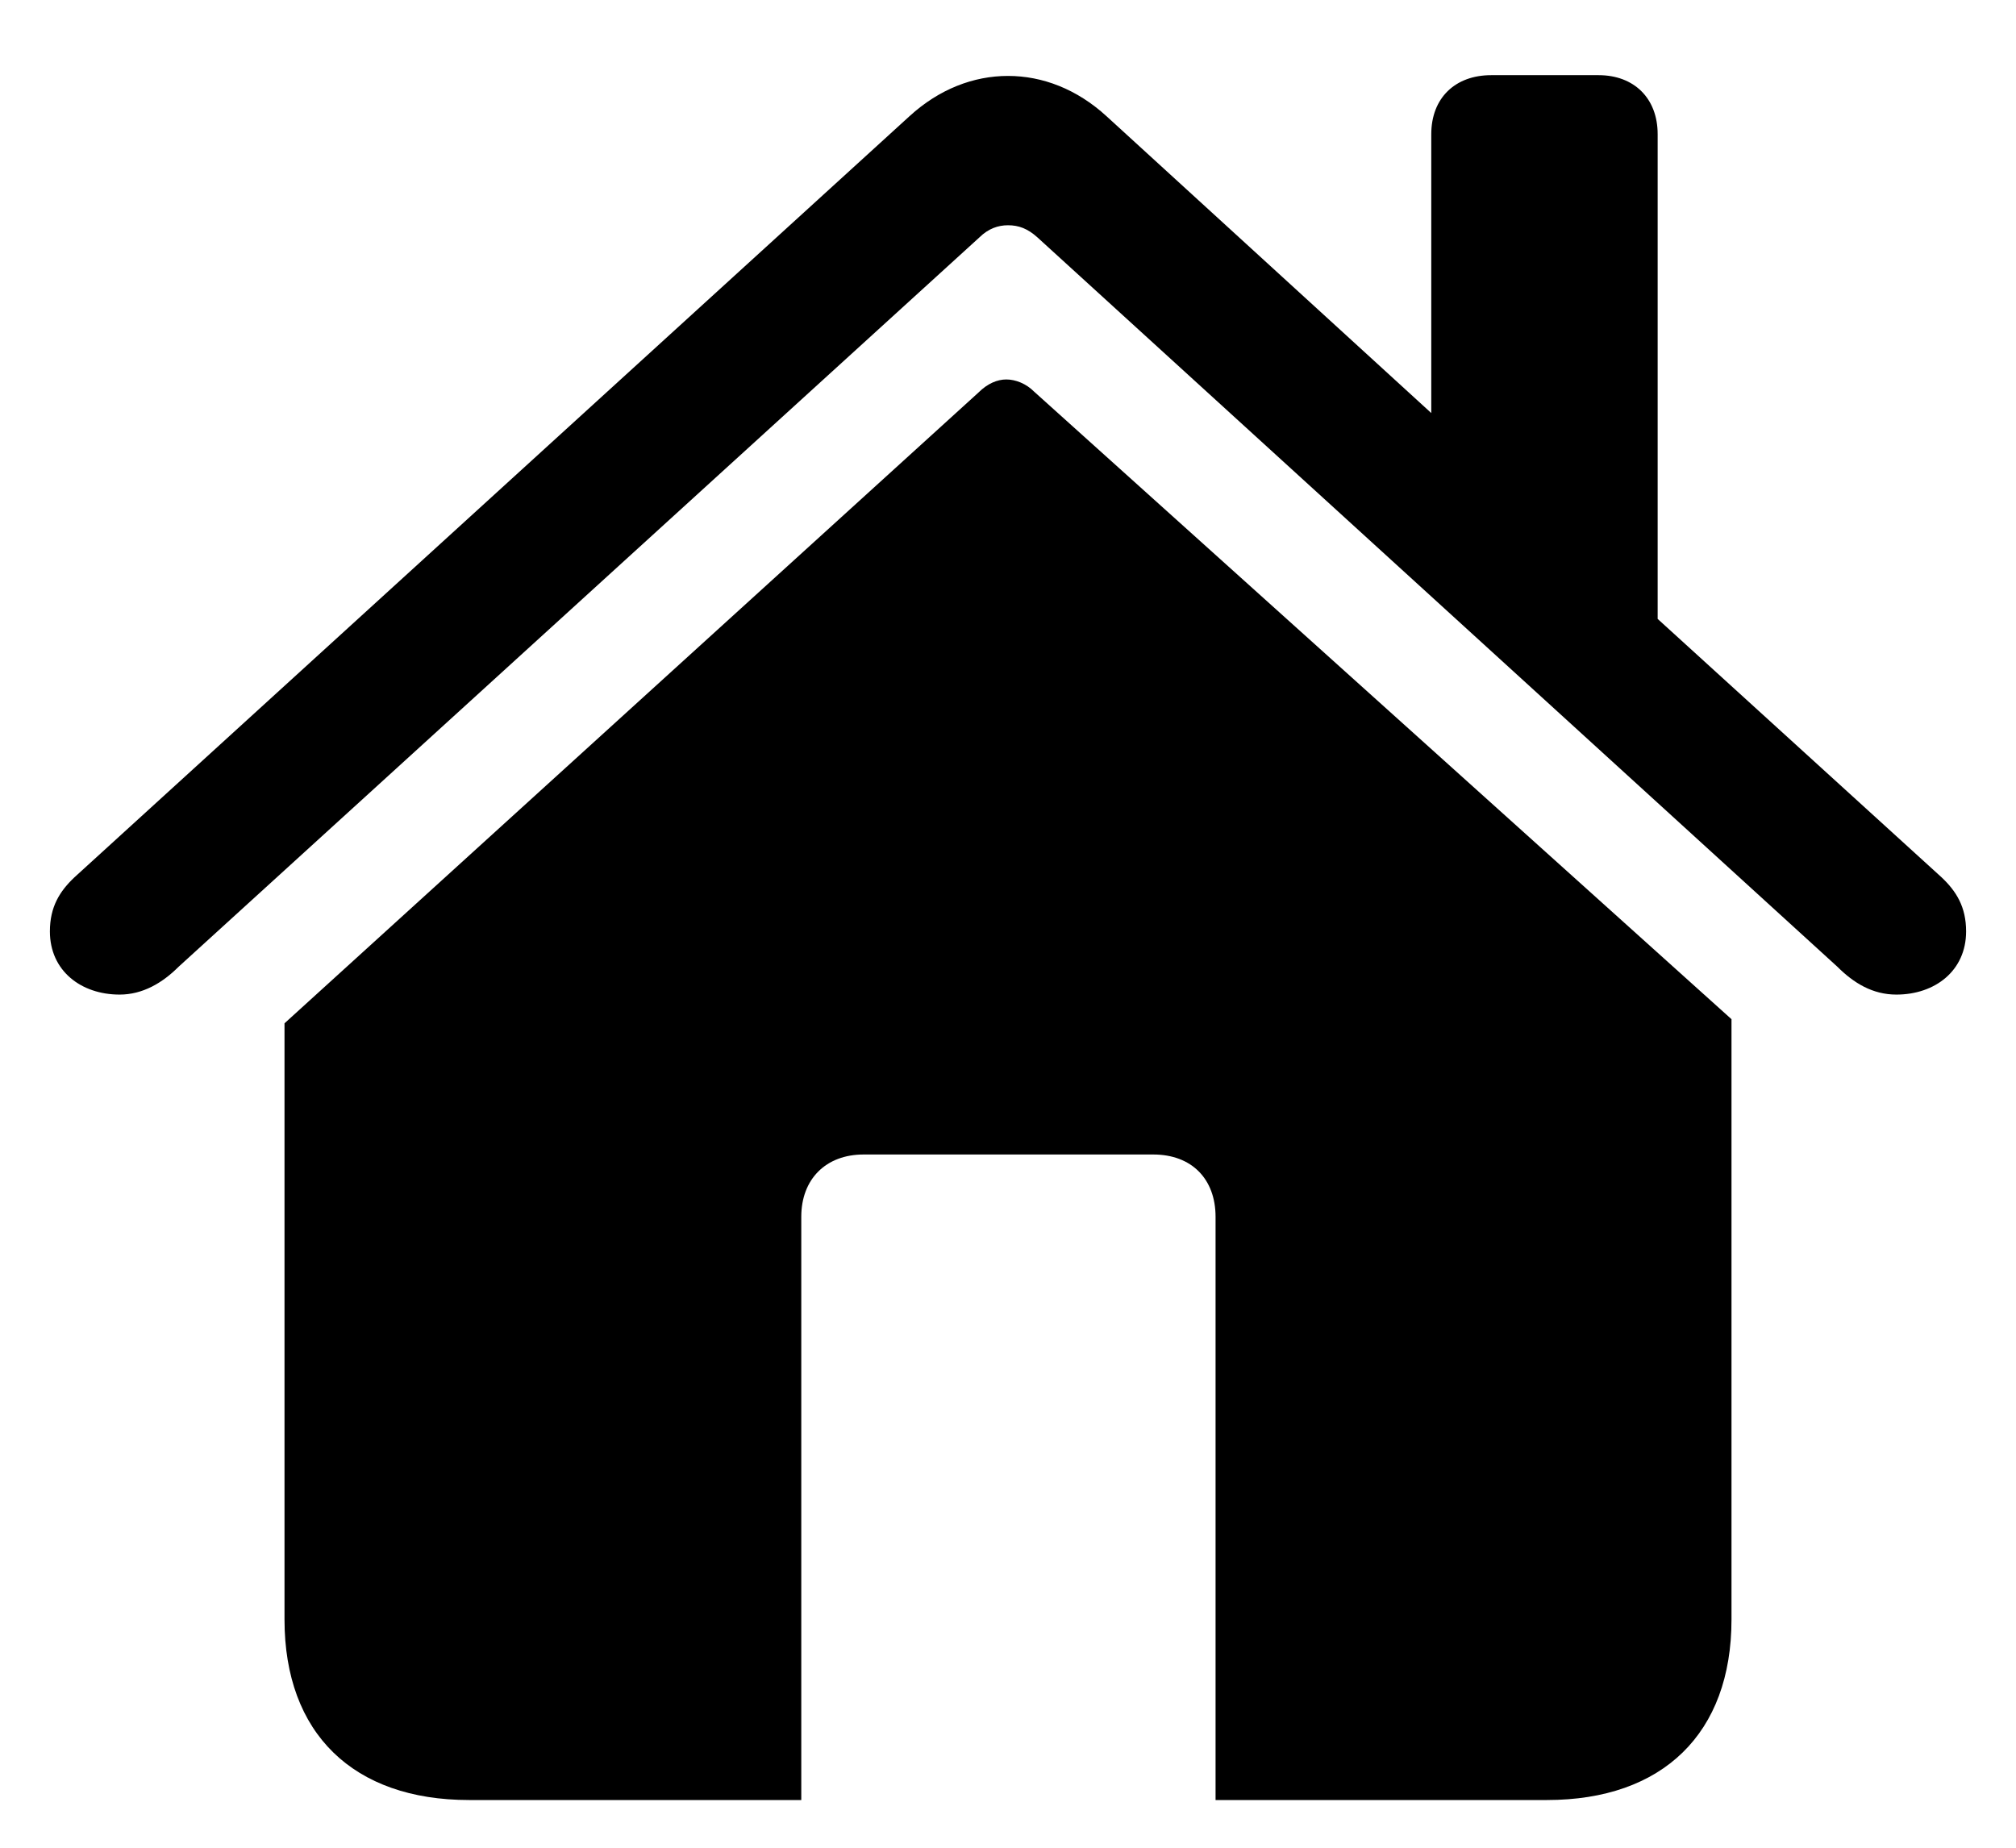
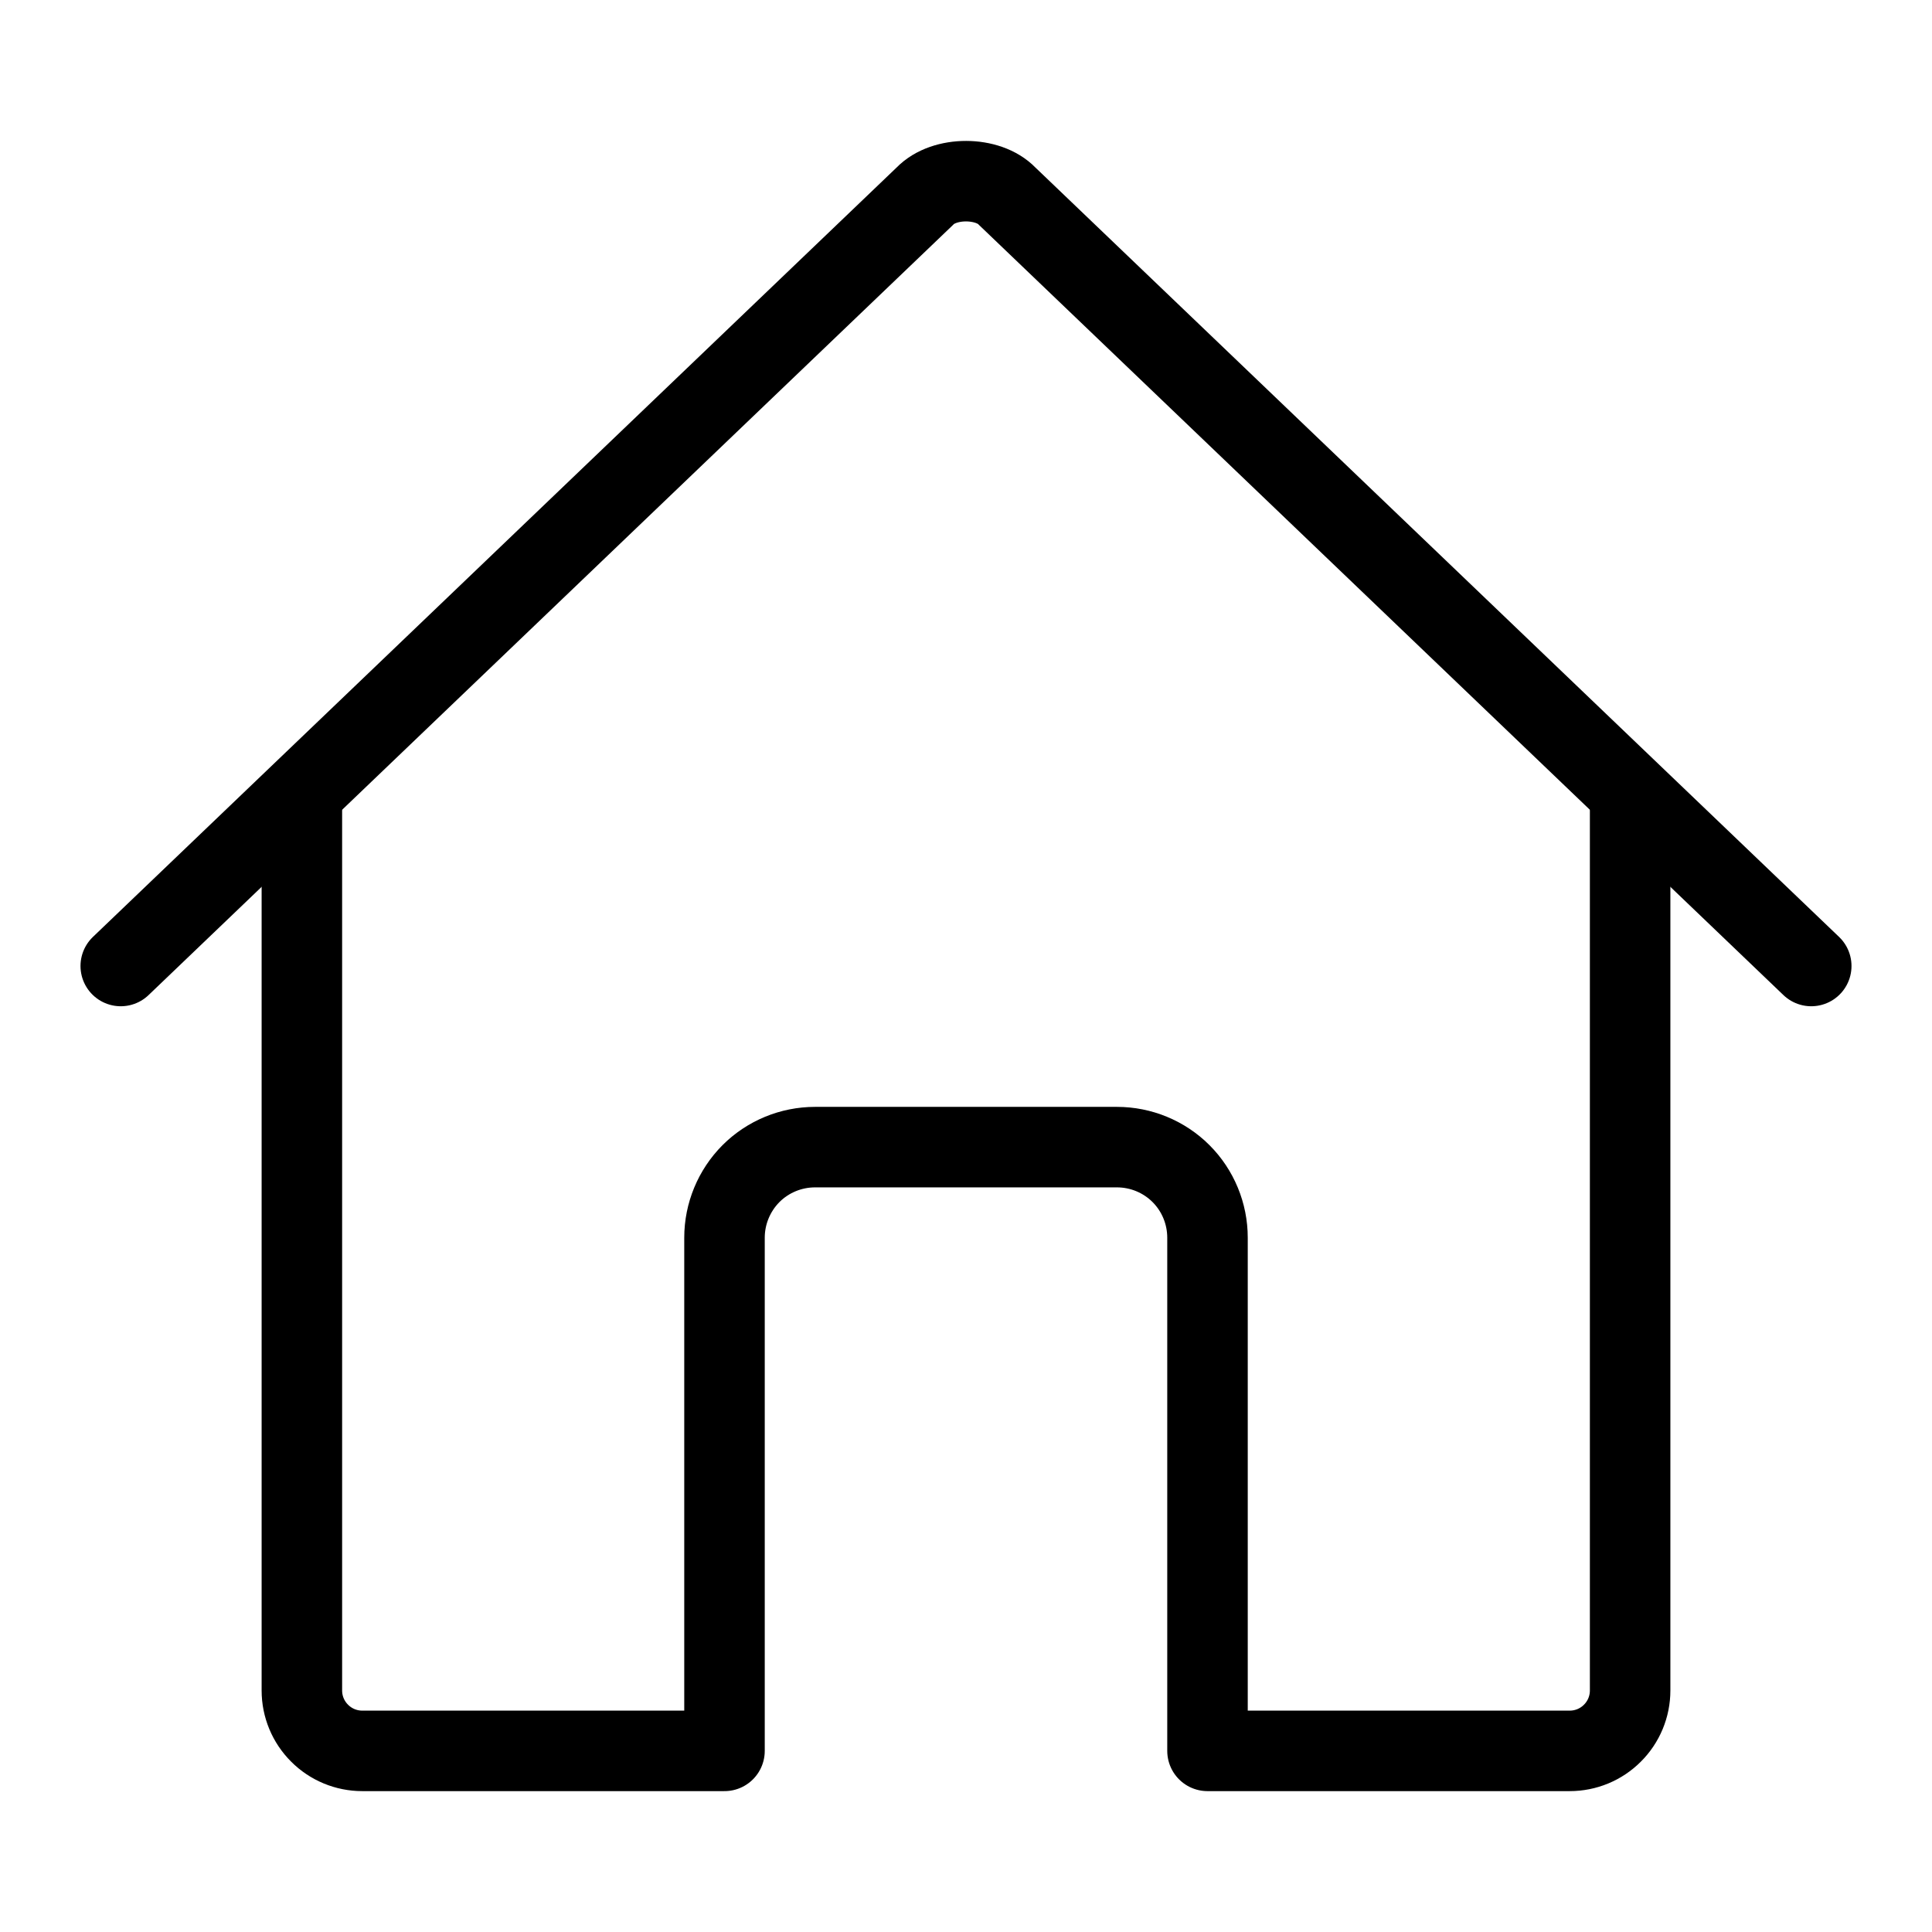
- <svg xmlns="http://www.w3.org/2000/svg" width="24" height="22" viewBox="0 0 24 22" fill="none">
-   <path d="M0.594 11.09C0.594 11.559 0.965 11.842 1.424 11.842C1.697 11.842 1.932 11.705 2.127 11.51L11.658 2.828C11.766 2.721 11.883 2.682 12 2.682C12.127 2.682 12.234 2.721 12.352 2.828L21.873 11.51C22.068 11.705 22.293 11.842 22.576 11.842C23.035 11.842 23.406 11.559 23.406 11.09C23.406 10.797 23.289 10.611 23.113 10.445L19.734 7.369V1.598C19.734 1.168 19.451 0.895 19.031 0.895H17.752C17.322 0.895 17.039 1.168 17.039 1.598V4.918L13.172 1.383C12.82 1.061 12.41 0.904 12 0.904C11.59 0.904 11.18 1.061 10.828 1.383L0.887 10.445C0.711 10.611 0.594 10.797 0.594 11.09ZM3.387 19.283C3.387 20.641 4.207 21.432 5.584 21.432H9.539V14.488C9.539 14.039 9.832 13.746 10.281 13.746H13.729C14.188 13.746 14.471 14.039 14.471 14.488V21.432H18.416C19.793 21.432 20.613 20.641 20.613 19.283V12.135L12.312 4.664C12.215 4.566 12.088 4.518 11.98 4.518C11.873 4.518 11.756 4.566 11.648 4.674L3.387 12.184V19.283Z" fill="currentColor" />
+ <svg xmlns="http://www.w3.org/2000/svg" width="24" height="24" viewBox="0 0 24 24" fill="none">
+   <path d="M3.75 9.938V21C3.75 21.199 3.829 21.39 3.97 21.53C4.11 21.671 4.301 21.75 4.5 21.75H9V15.375C9 15.077 9.119 14.79 9.329 14.579C9.54 14.368 9.827 14.25 10.125 14.25H13.875C14.173 14.25 14.46 14.368 14.671 14.579C14.882 14.79 15 15.077 15 15.375V21.75H19.5C19.699 21.75 19.89 21.671 20.03 21.53C20.171 21.39 20.25 21.199 20.25 21V9.938" stroke="currentColor" stroke-linecap="round" stroke-linejoin="round" />
+   <path d="M22.5 12L12.511 2.437C12.276 2.19 11.728 2.187 11.489 2.437L1.5 12" stroke="currentColor" stroke-linecap="round" stroke-linejoin="round" />
</svg>
